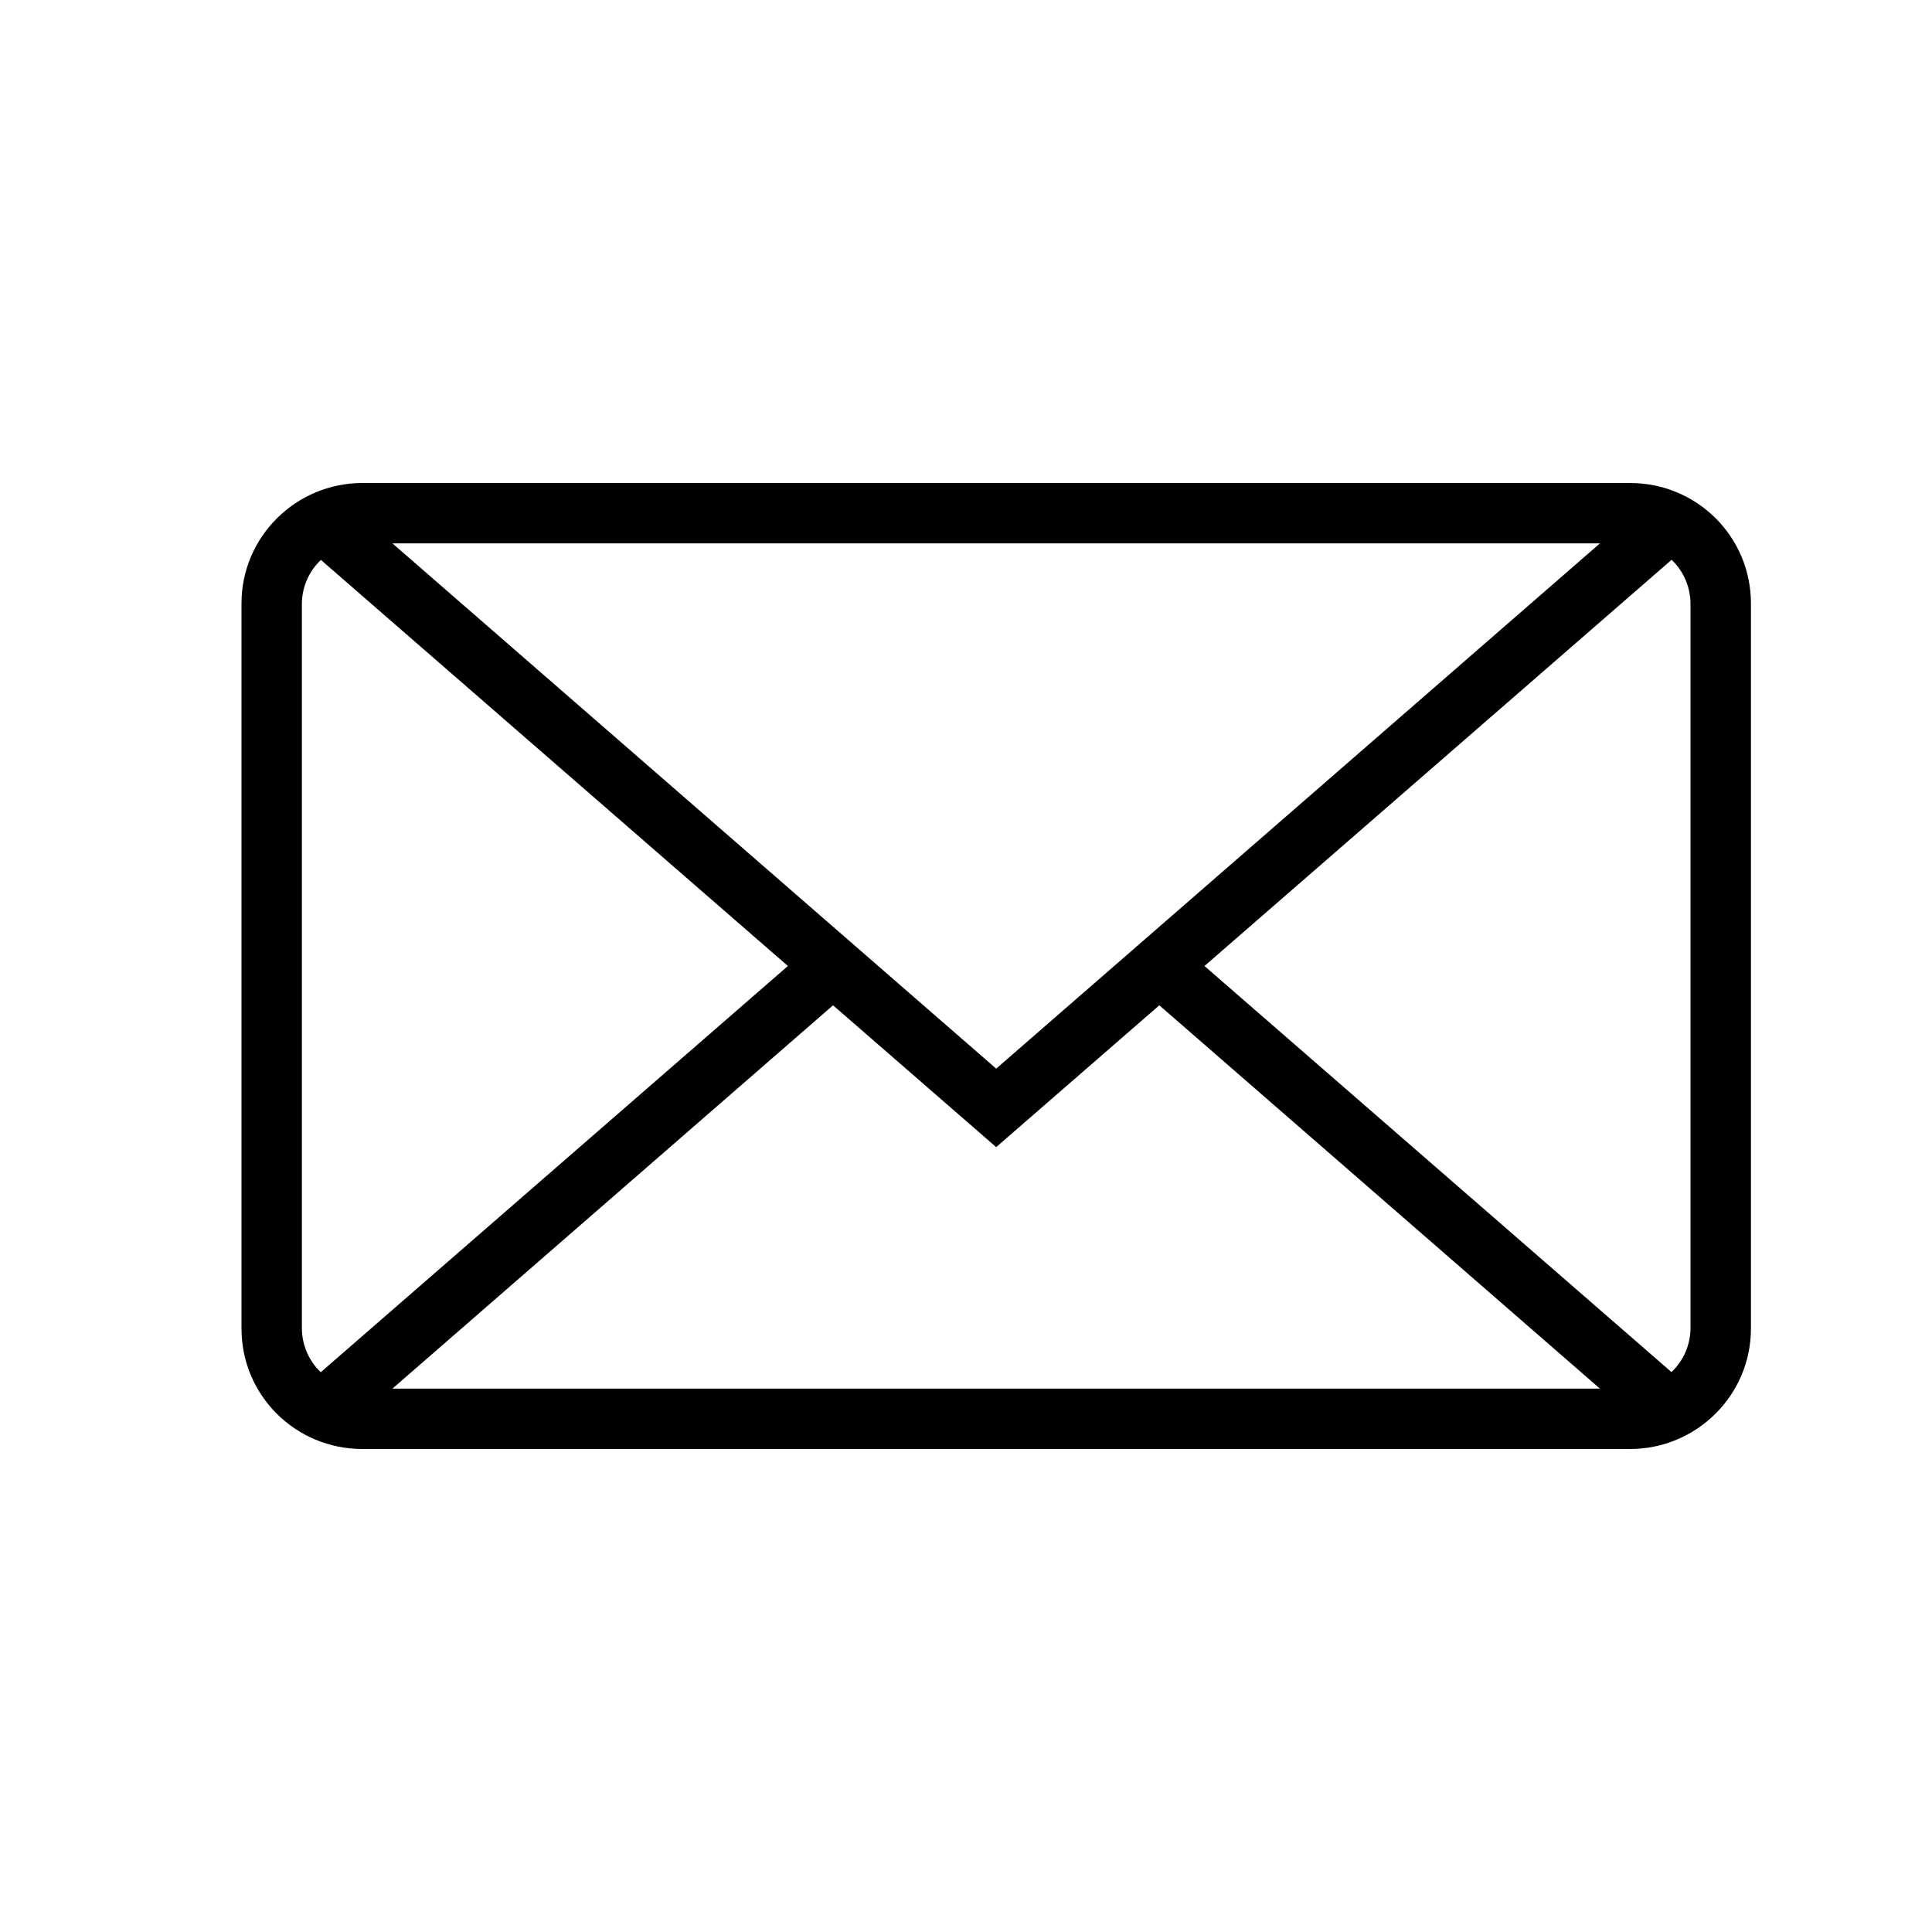
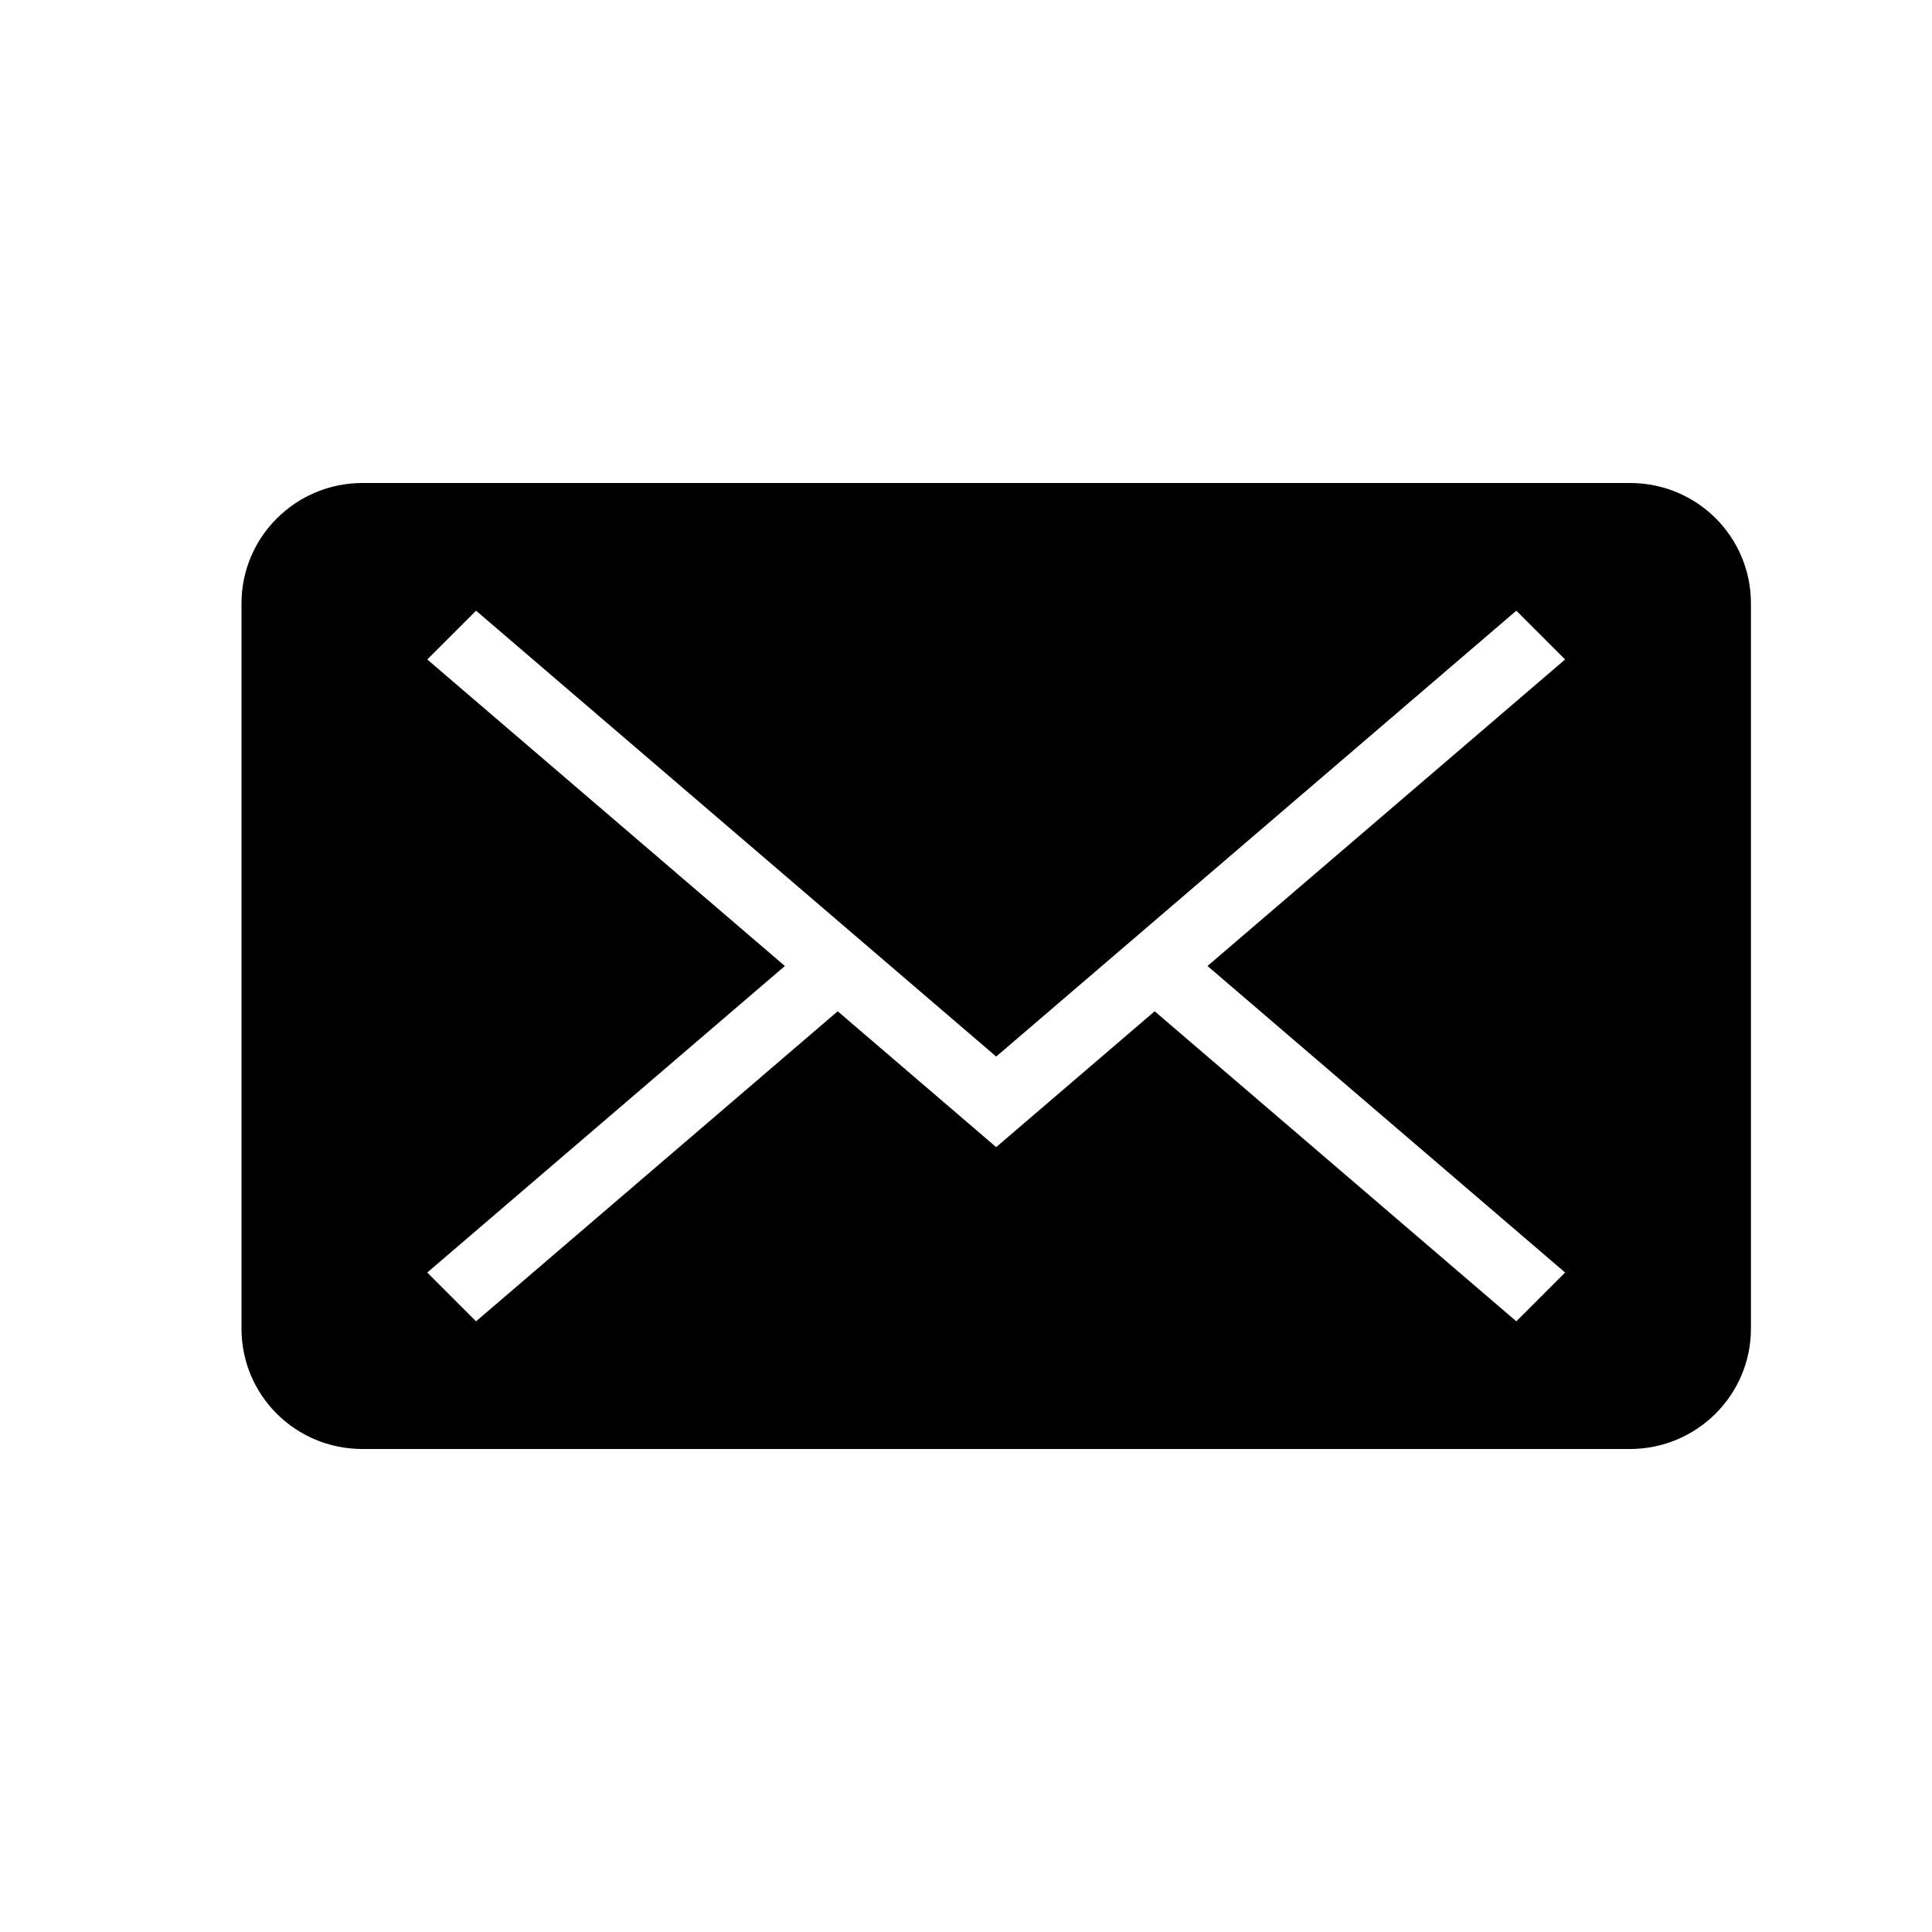
- <svg xmlns="http://www.w3.org/2000/svg" width="32" height="32" class="icon icon-mail-envelope-closed" version="1.1" viewBox="0 0 32 32">
-   <path d="M5.315 9.274l7.735 6.726-7.737 6.728c-0.194-0.184-0.313-0.445-0.313-0.735v-11.986c0-0.289 0.121-0.549 0.315-0.733zM27.687 9.272c0.194 0.184 0.313 0.445 0.313 0.735v11.986c0 0.289-0.121 0.549-0.315 0.733l-7.735-6.726 7.737-6.728zM19.202 16.651l7.298 6.349h-20l7.298-6.349 2.702 2.349 2.702-2.349zM6.004 8c-1.107 0-2.004 0.895-2.004 1.994v12.012c0 1.101 0.89 1.994 2.004 1.994h20.993c1.107 0 2.004-0.895 2.004-1.994v-12.012c0-1.101-0.89-1.994-2.004-1.994h-20.993zM16.5 17.7l-10-8.7h20l-10 8.7z" />
+ <svg xmlns="http://www.w3.org/2000/svg" class="icon icon-mail-envelope-closed" version="1.1" width="32" height="32" viewBox="0 0 32 32">
+   <path d="M25.923 21.077l-0.808 0.808-5.99-5.135-2.625 2.25-2.625-2.25-5.99 5.135-0.808-0.808 5.923-5.077-5.923-5.077 0.808-0.808 8.615 7.385 8.615-7.385 0.808 0.808-5.923 5.077 5.923 5.077zM6.004 8c-1.107 0-2.004 0.895-2.004 1.994v12.012c0 1.101 0.89 1.994 2.004 1.994h20.993c1.107 0 2.004-0.895 2.004-1.994v-12.012c0-1.101-0.89-1.994-2.004-1.994h-20.993z" />
</svg>
